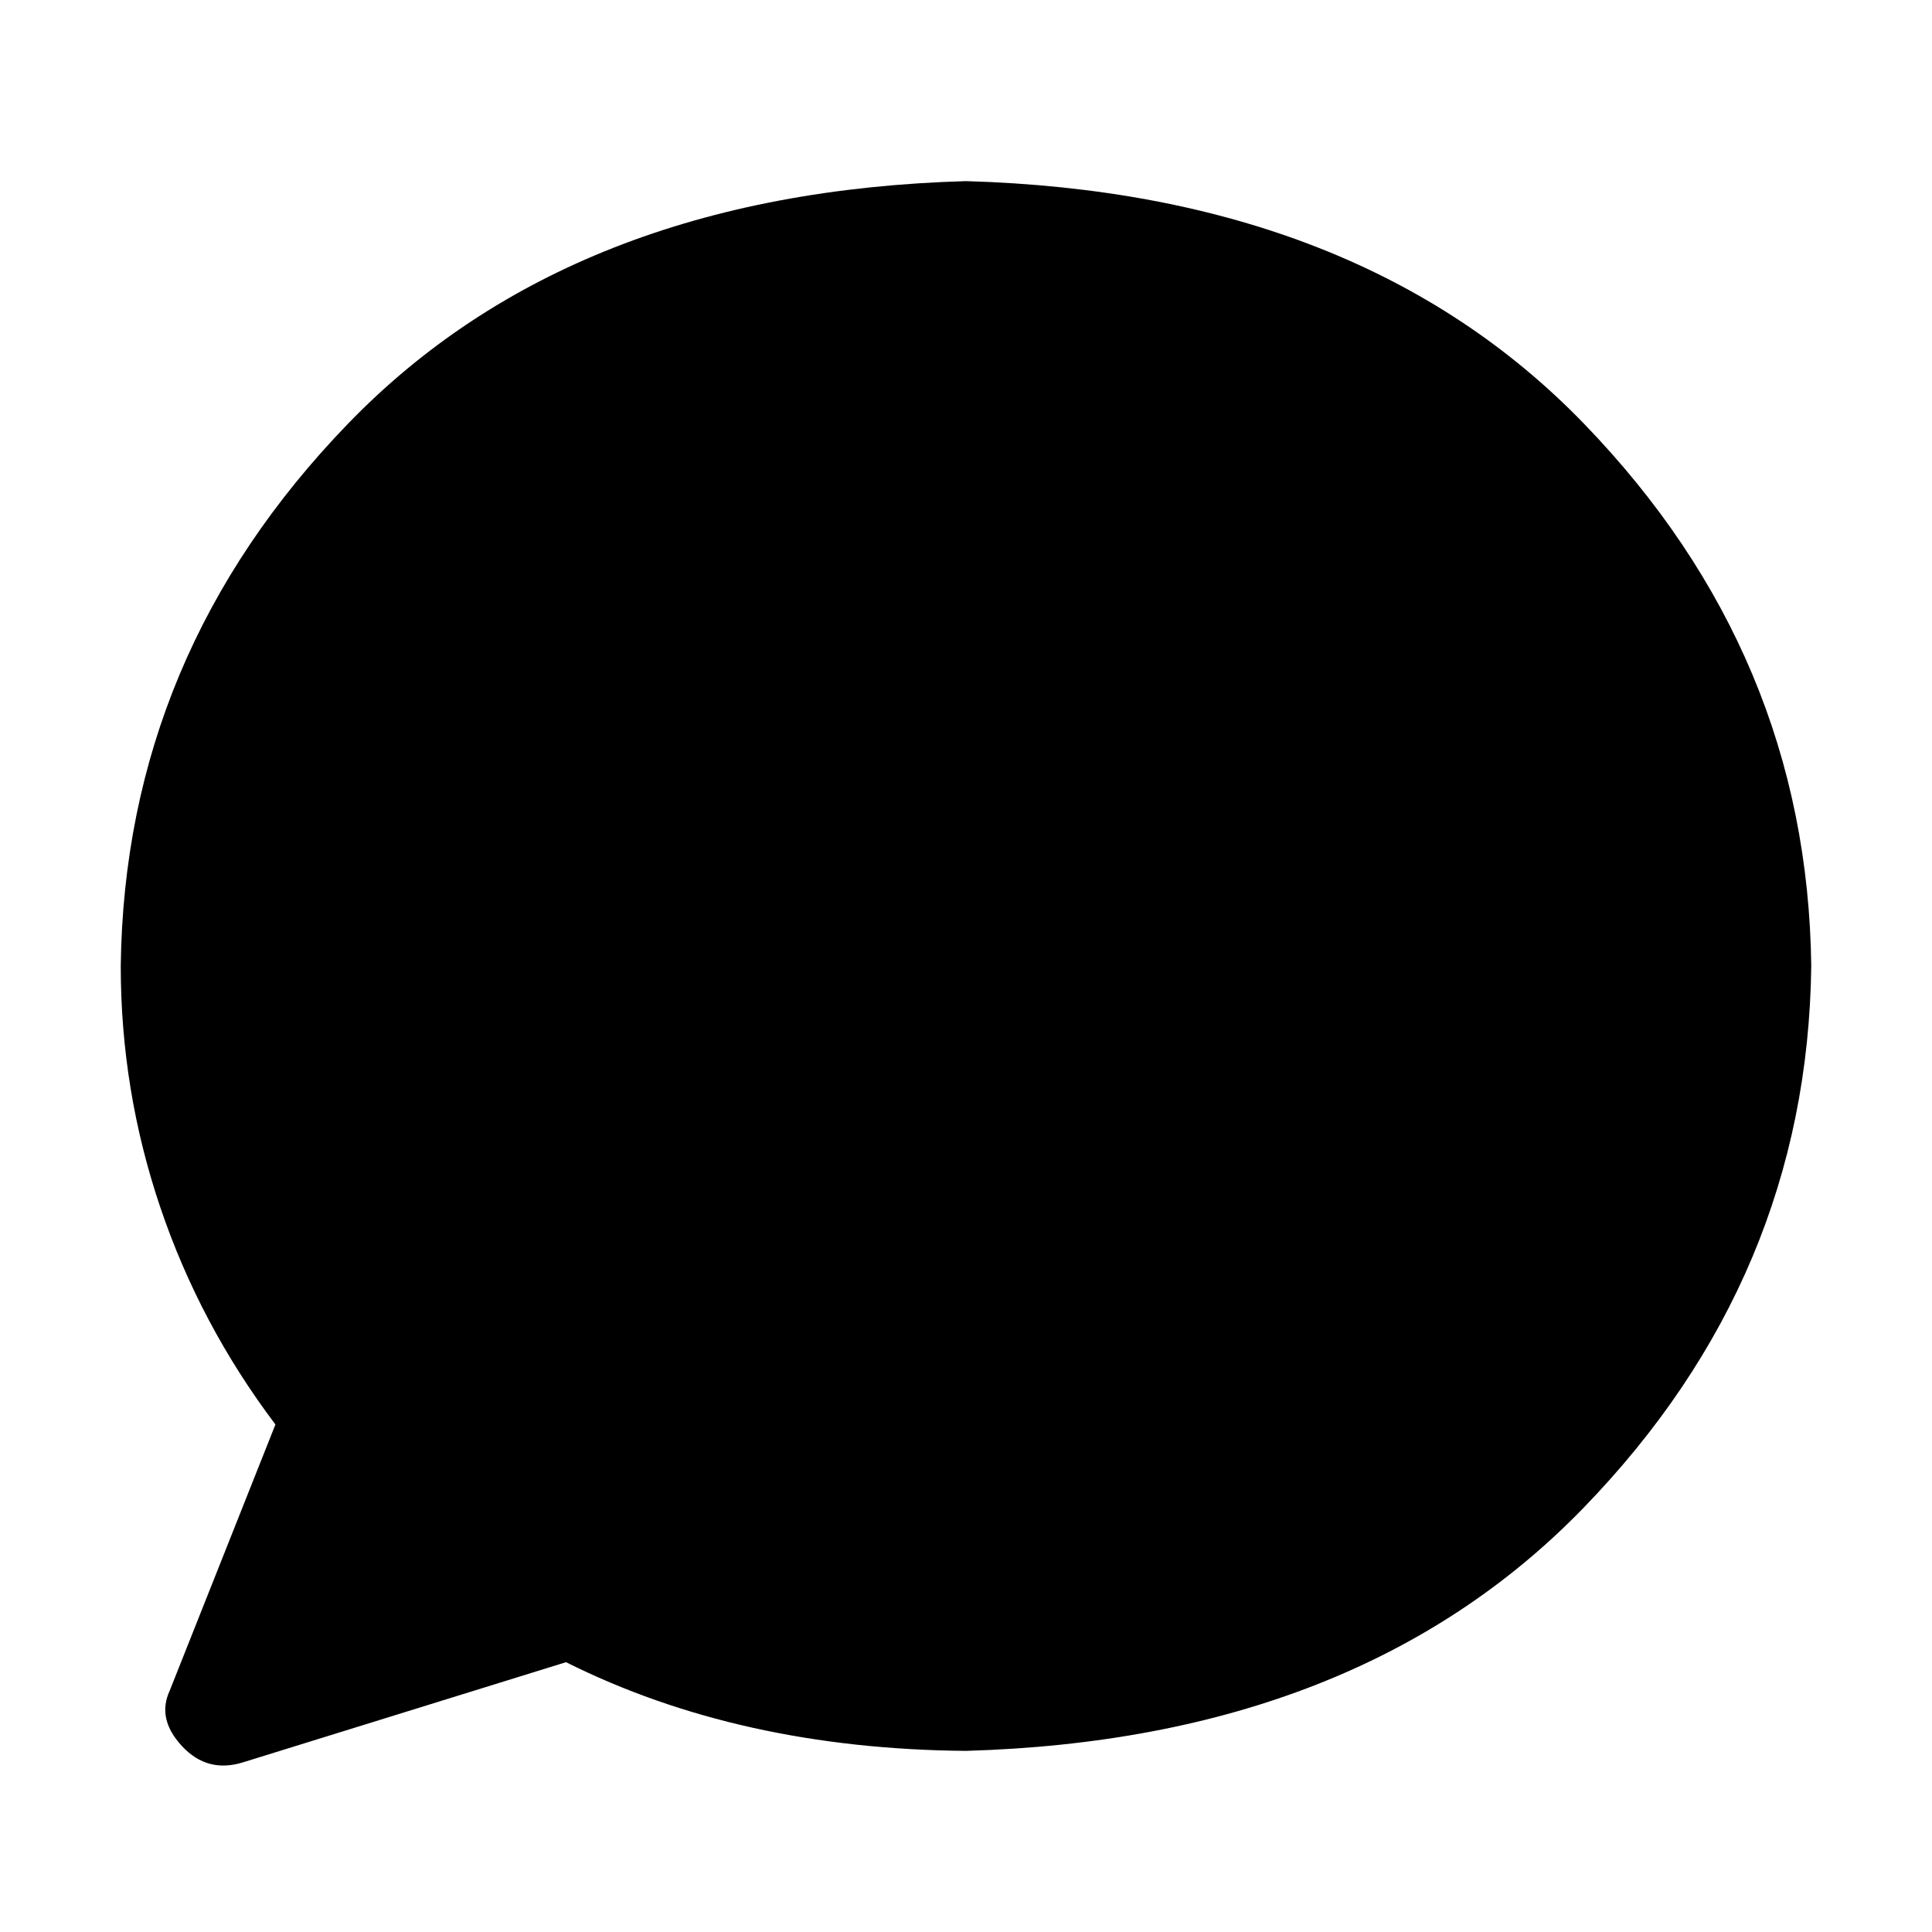
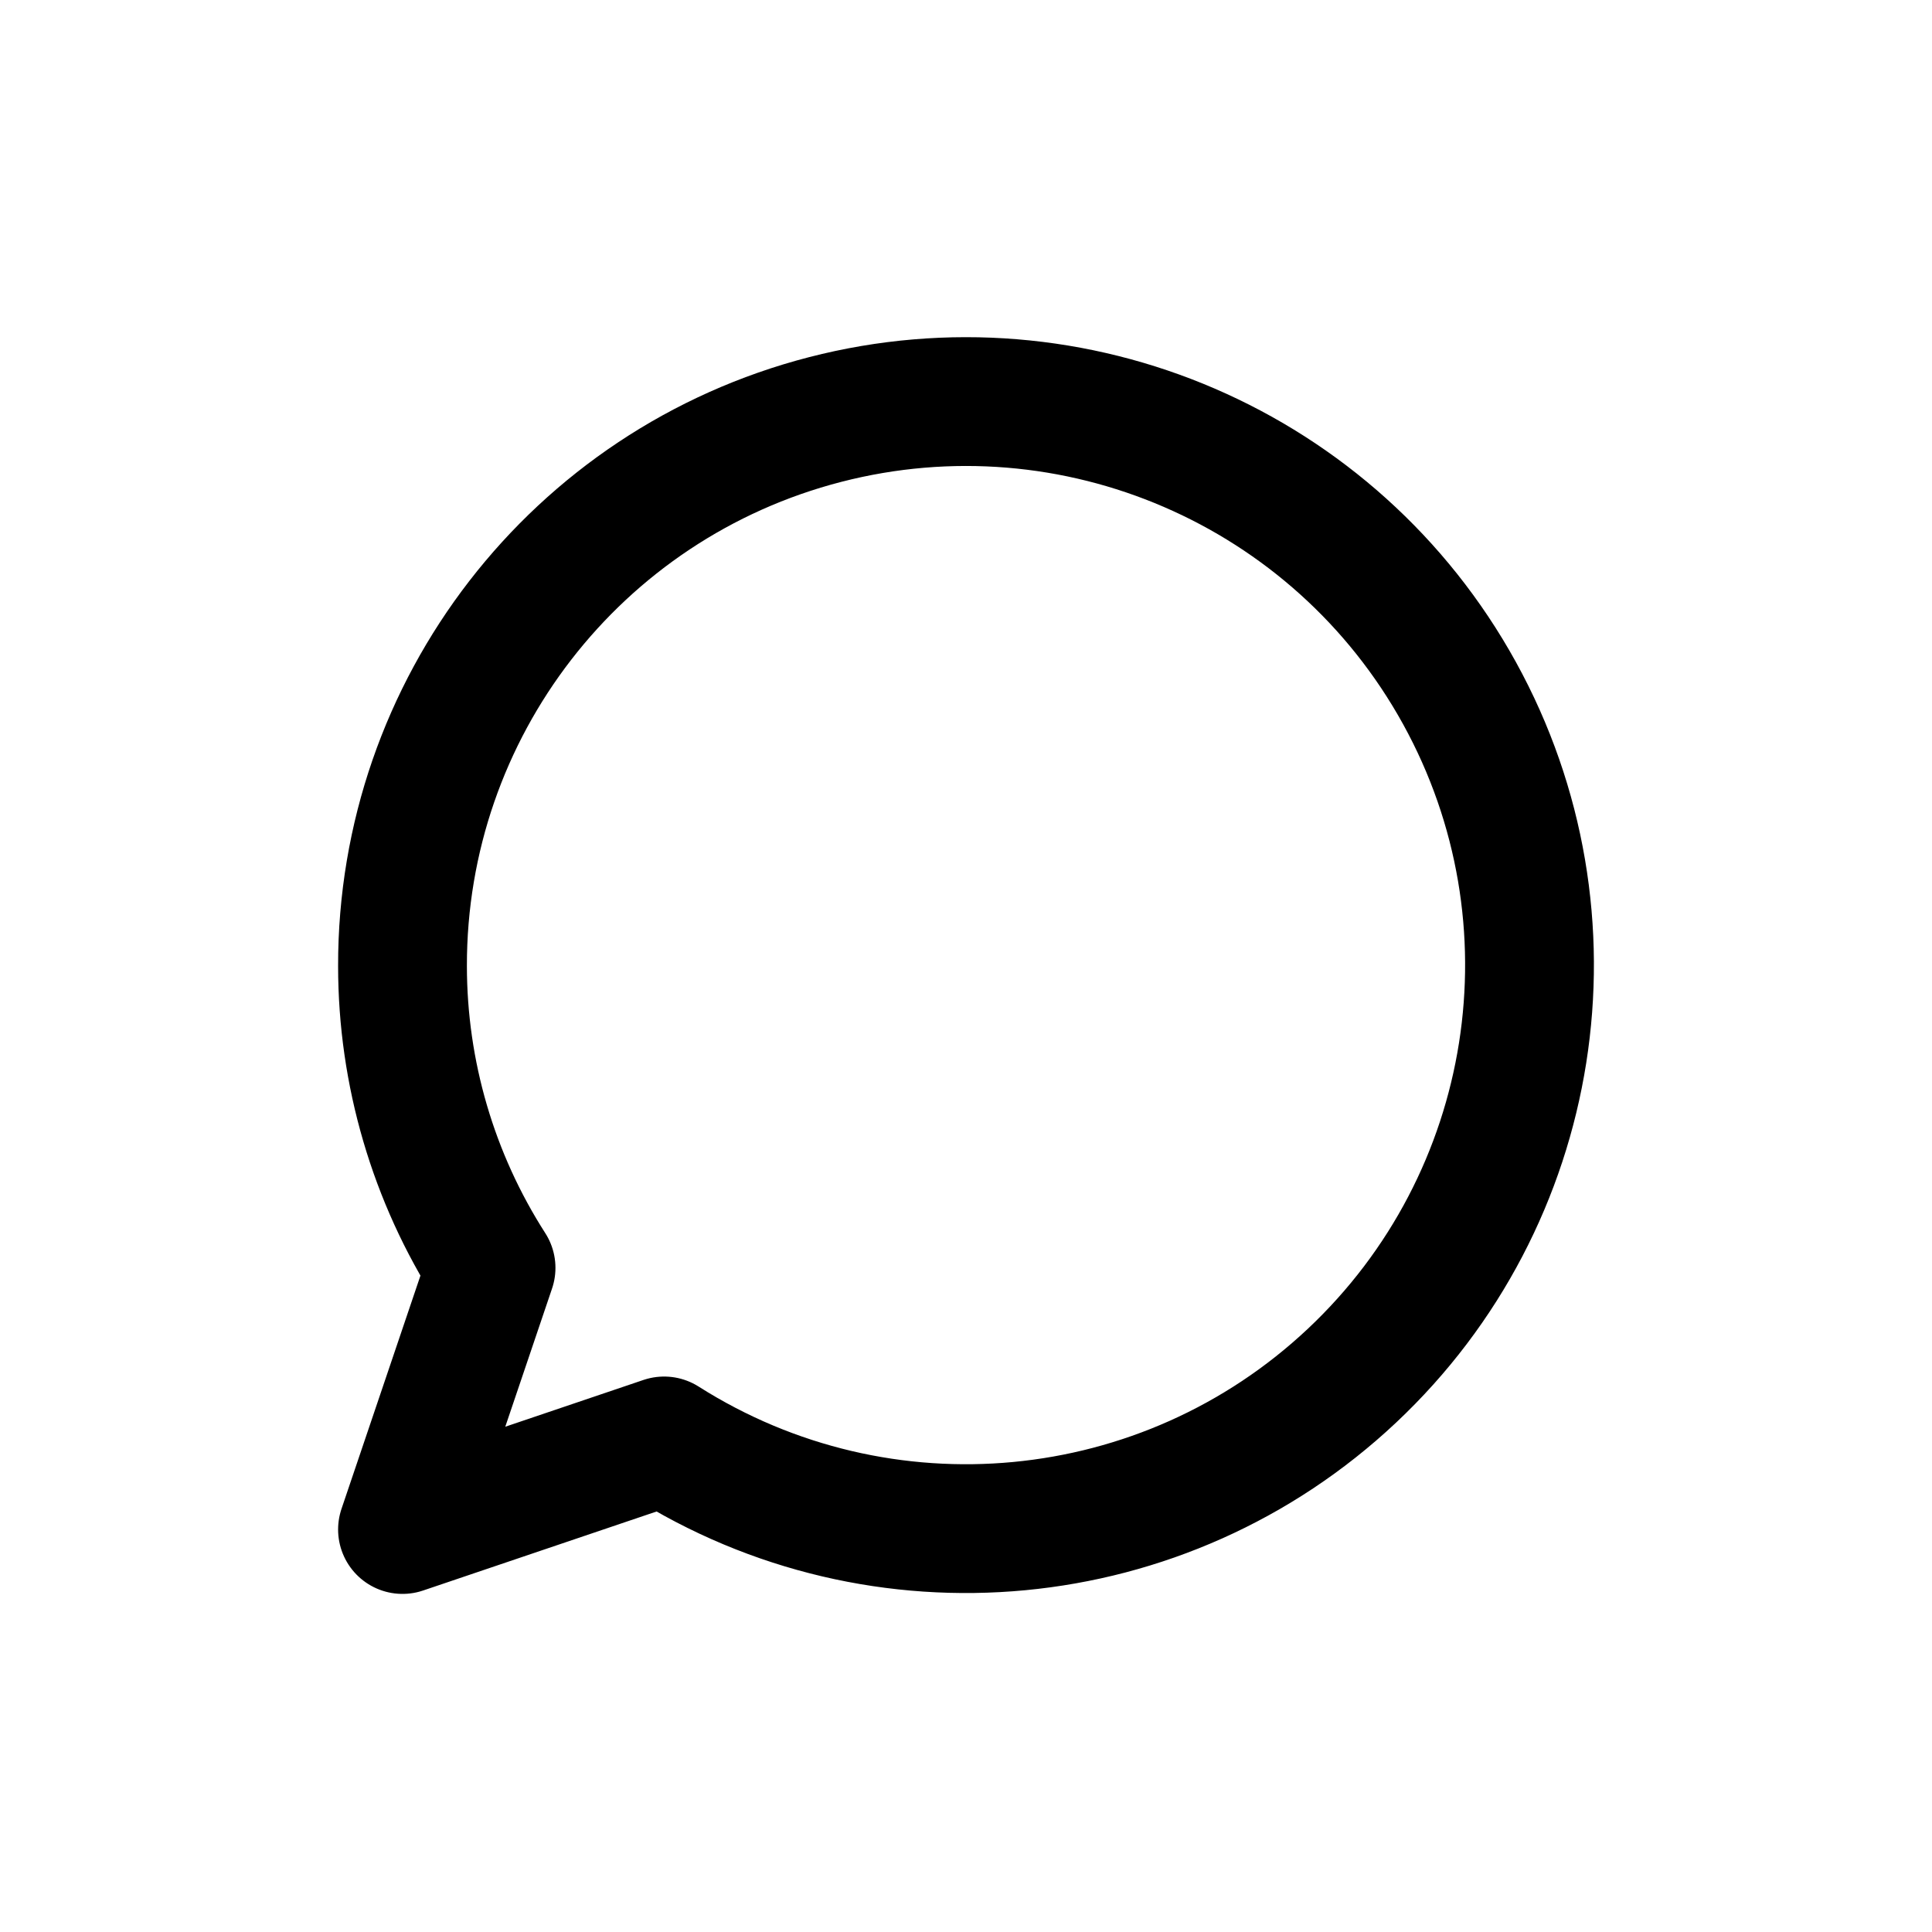
- <svg xmlns="http://www.w3.org/2000/svg" t="1761016055563" class="icon" viewBox="0 0 1024 1024" version="1.1" p-id="40596" width="128" height="128">
-   <path d="M512 96q208.992 6.016 327.488 128.512T960 512q-2.016 164.992-120.992 287.488T512 928q-120-0.992-212-47.008l-171.008 53.024q-19.008 6.016-32.512-8.512T89.984 896l56-140.992Q105.984 702.016 84.992 640T64 512q2.016-164.992 120.512-287.488T512 96z" fill="currentColor" p-id="40597" />
+ <svg xmlns="http://www.w3.org/2000/svg" viewBox="0 0 24 24" fill="none">
+   <path d="M5 12a7 7 0 1 1 3.25 5.9L5 19l1.1-3.25A6.95 6.95 0 0 1 5 12Z" stroke="#000" stroke-width="1.6" stroke-linecap="round" stroke-linejoin="round" />
</svg>
